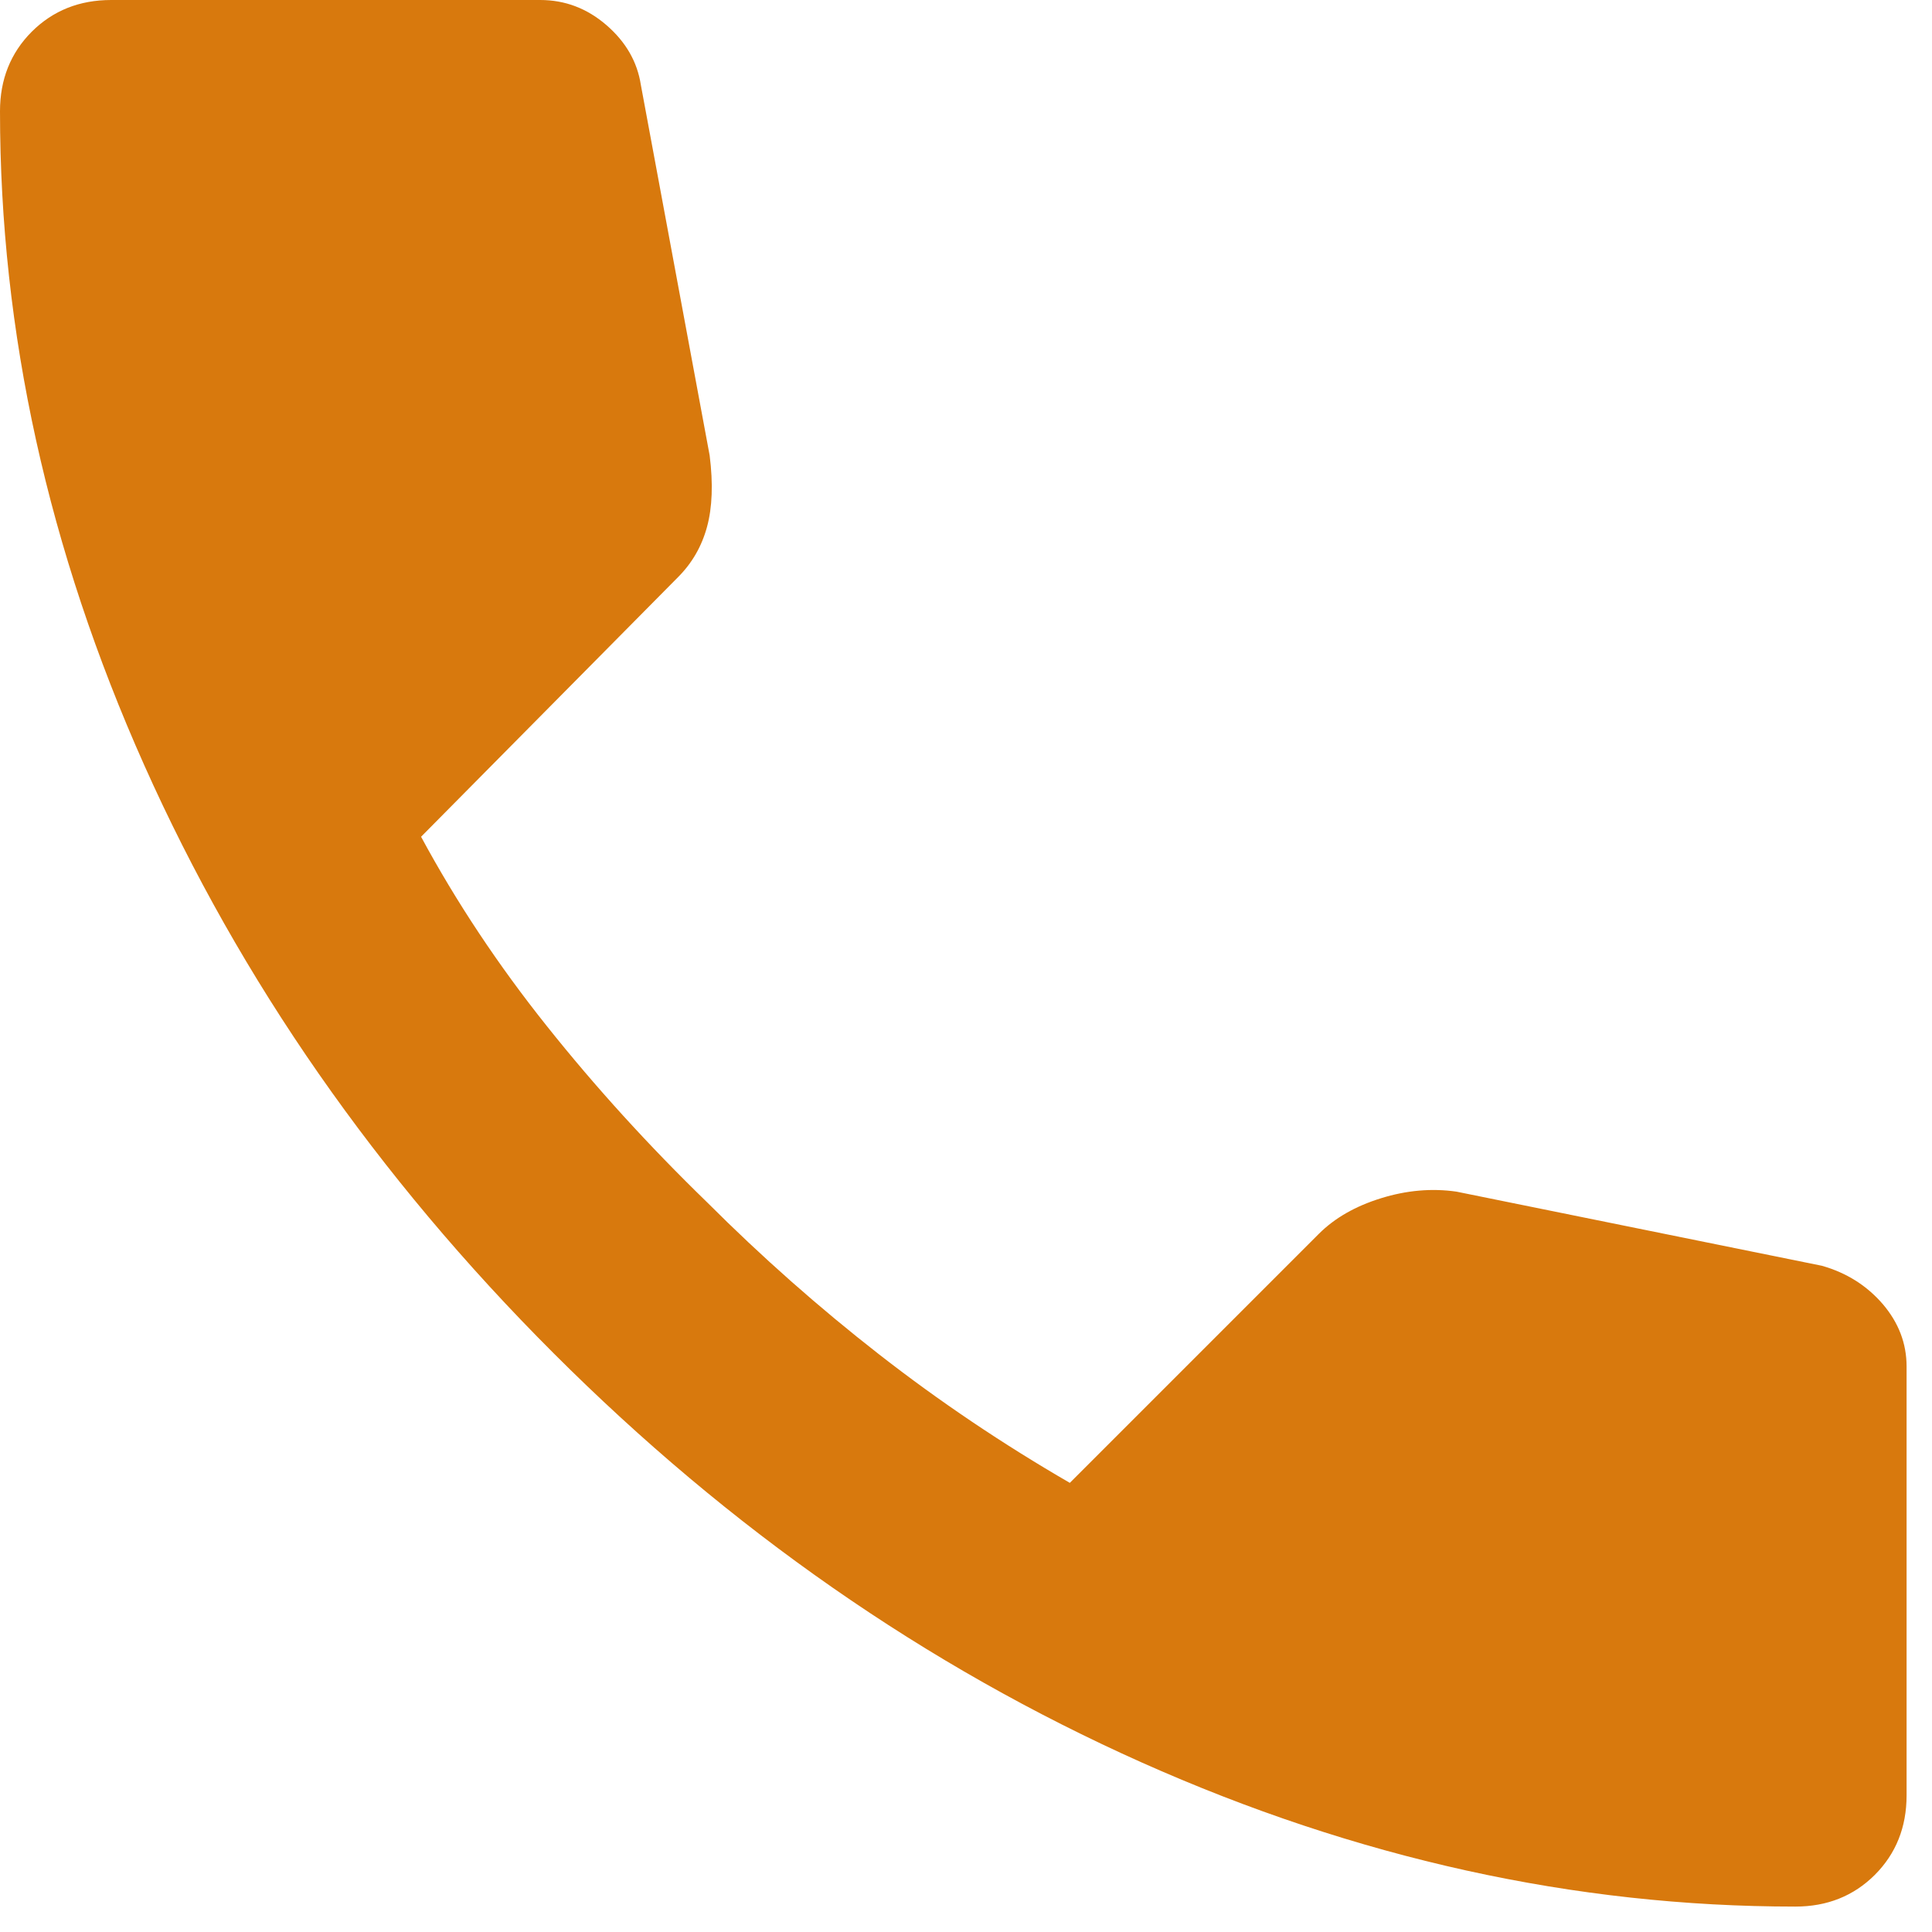
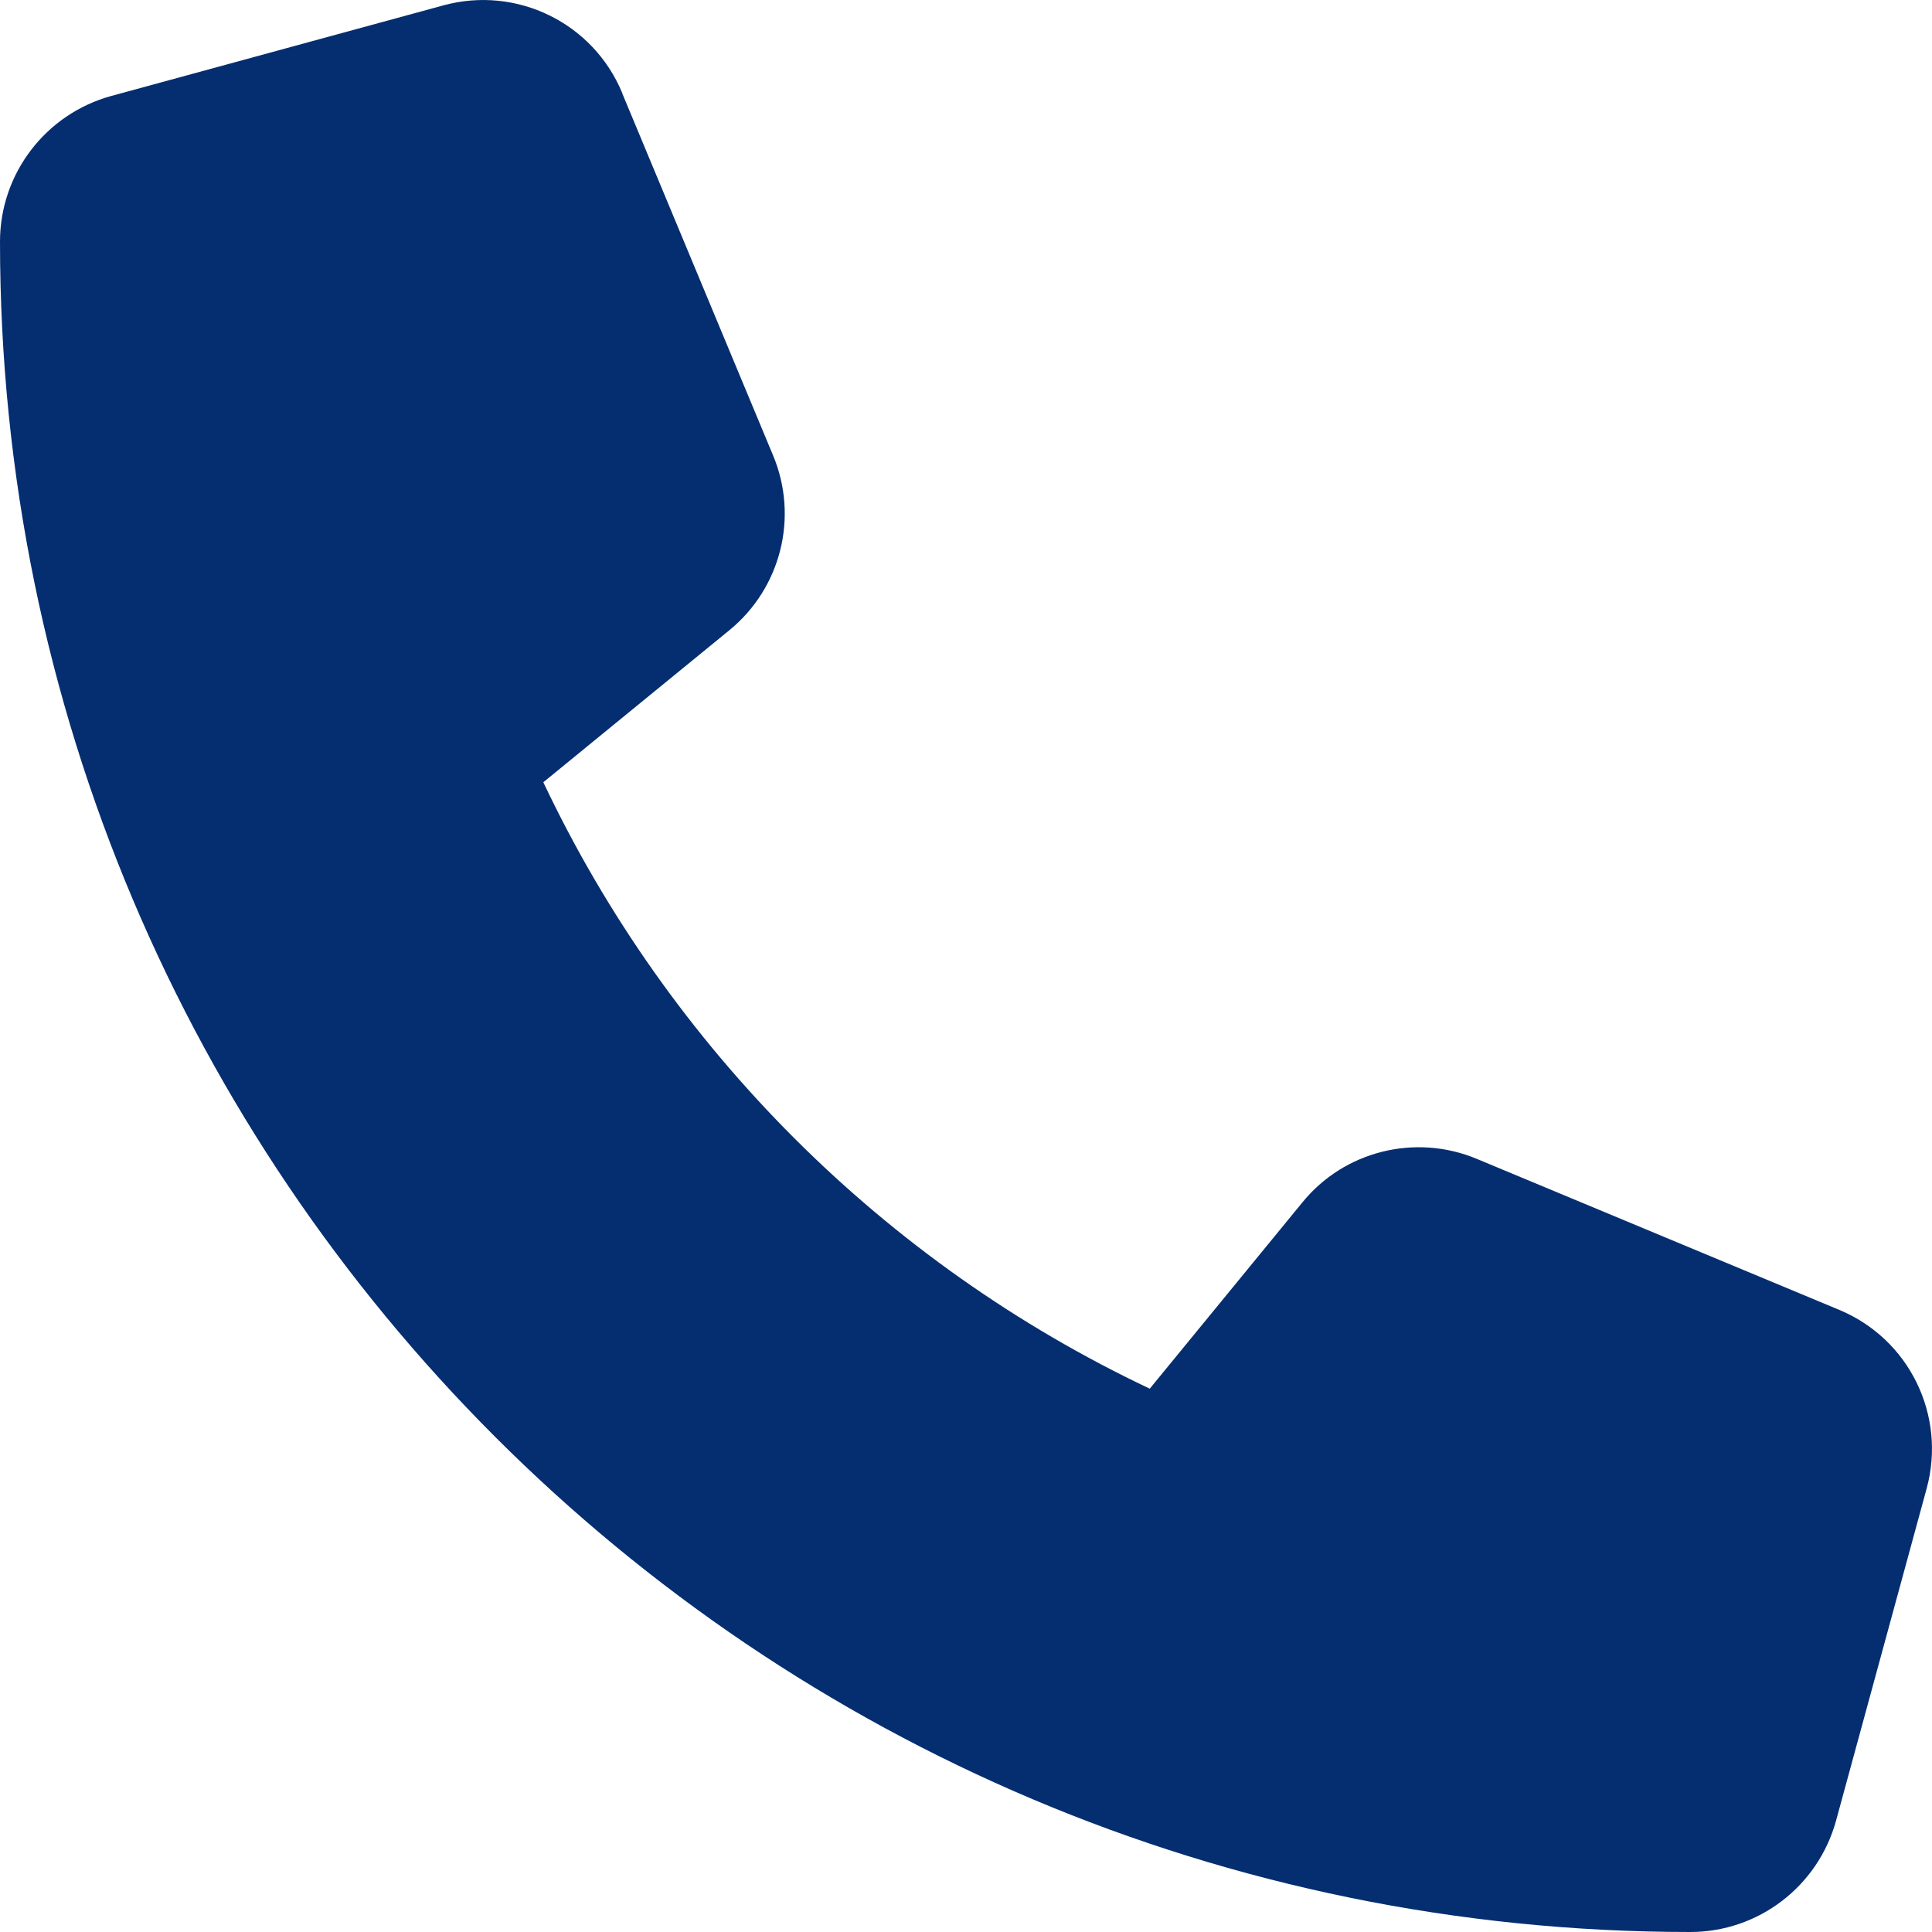
- <svg xmlns="http://www.w3.org/2000/svg" width="19" height="19" viewBox="0 0 19 19" fill="none">
-   <path d="M17.656 18.75C15.486 18.75 13.342 18.277 11.224 17.331C9.106 16.384 7.179 15.043 5.443 13.307C3.707 11.571 2.365 9.644 1.419 7.526C0.473 5.408 0 3.264 0 1.094C0 0.781 0.104 0.521 0.312 0.312C0.521 0.104 0.781 0 1.094 0H5.312C5.556 0 5.773 0.082 5.964 0.247C6.155 0.412 6.267 0.608 6.302 0.833L6.979 4.479C7.014 4.757 7.005 4.991 6.953 5.182C6.901 5.373 6.806 5.538 6.667 5.677L4.141 8.229C4.488 8.872 4.9 9.492 5.378 10.091C5.855 10.69 6.38 11.267 6.953 11.823C7.491 12.361 8.056 12.86 8.646 13.32C9.236 13.78 9.861 14.201 10.521 14.583L12.969 12.135C13.125 11.979 13.329 11.862 13.581 11.784C13.832 11.706 14.08 11.684 14.323 11.719L17.917 12.448C18.16 12.517 18.359 12.643 18.516 12.825C18.672 13.008 18.75 13.212 18.75 13.438V17.656C18.75 17.969 18.646 18.229 18.438 18.438C18.229 18.646 17.969 18.75 17.656 18.75Z" fill="#D8790D" />
+ <svg xmlns="http://www.w3.org/2000/svg" width="18" height="18" viewBox="0 0 18 18" fill="none">
+   <path d="M5.797 0.866C5.526 0.212 4.813 -0.136 4.131 0.05L1.037 0.894C0.425 1.062 0 1.618 0 2.251C0 10.948 7.052 18 15.749 18C16.382 18 16.938 17.575 17.106 16.963L17.95 13.869C18.136 13.187 17.788 12.474 17.134 12.203L13.759 10.797C13.187 10.558 12.522 10.723 12.132 11.205L10.712 12.938C8.237 11.767 6.233 9.763 5.062 7.288L6.795 5.872C7.277 5.478 7.442 4.817 7.203 4.244L5.797 0.869V0.866Z" fill="#052E70" />
</svg>
